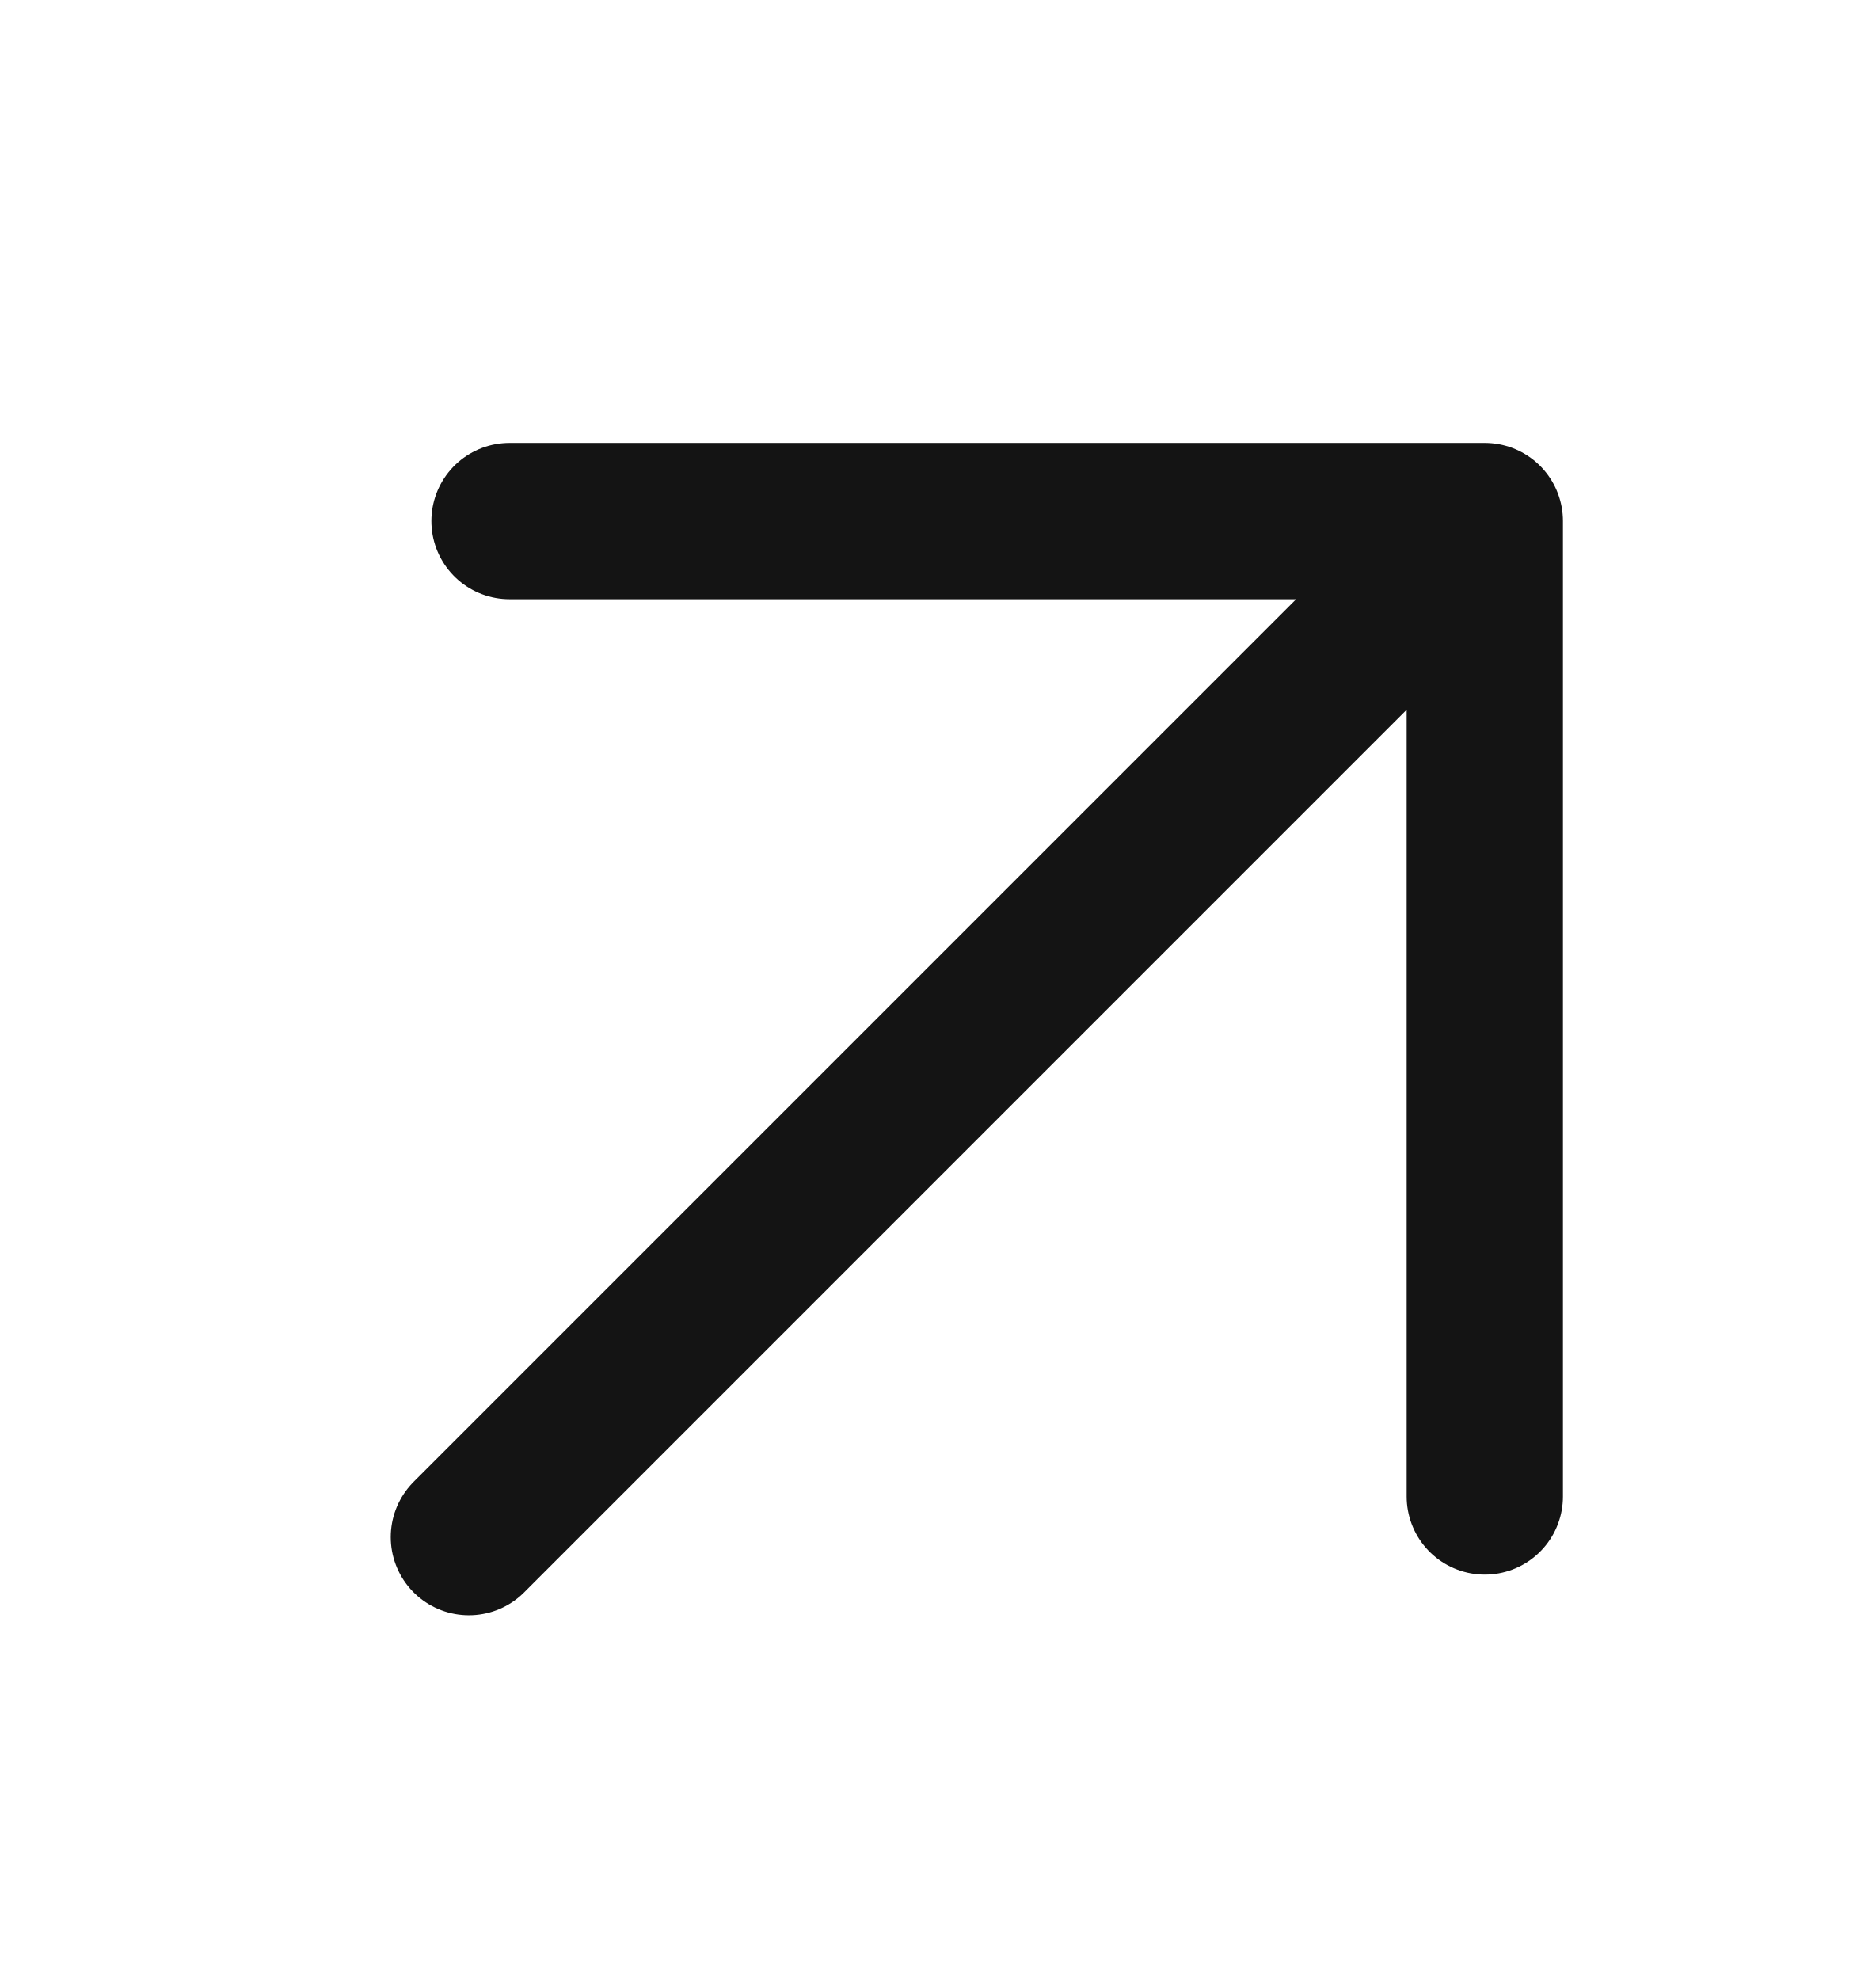
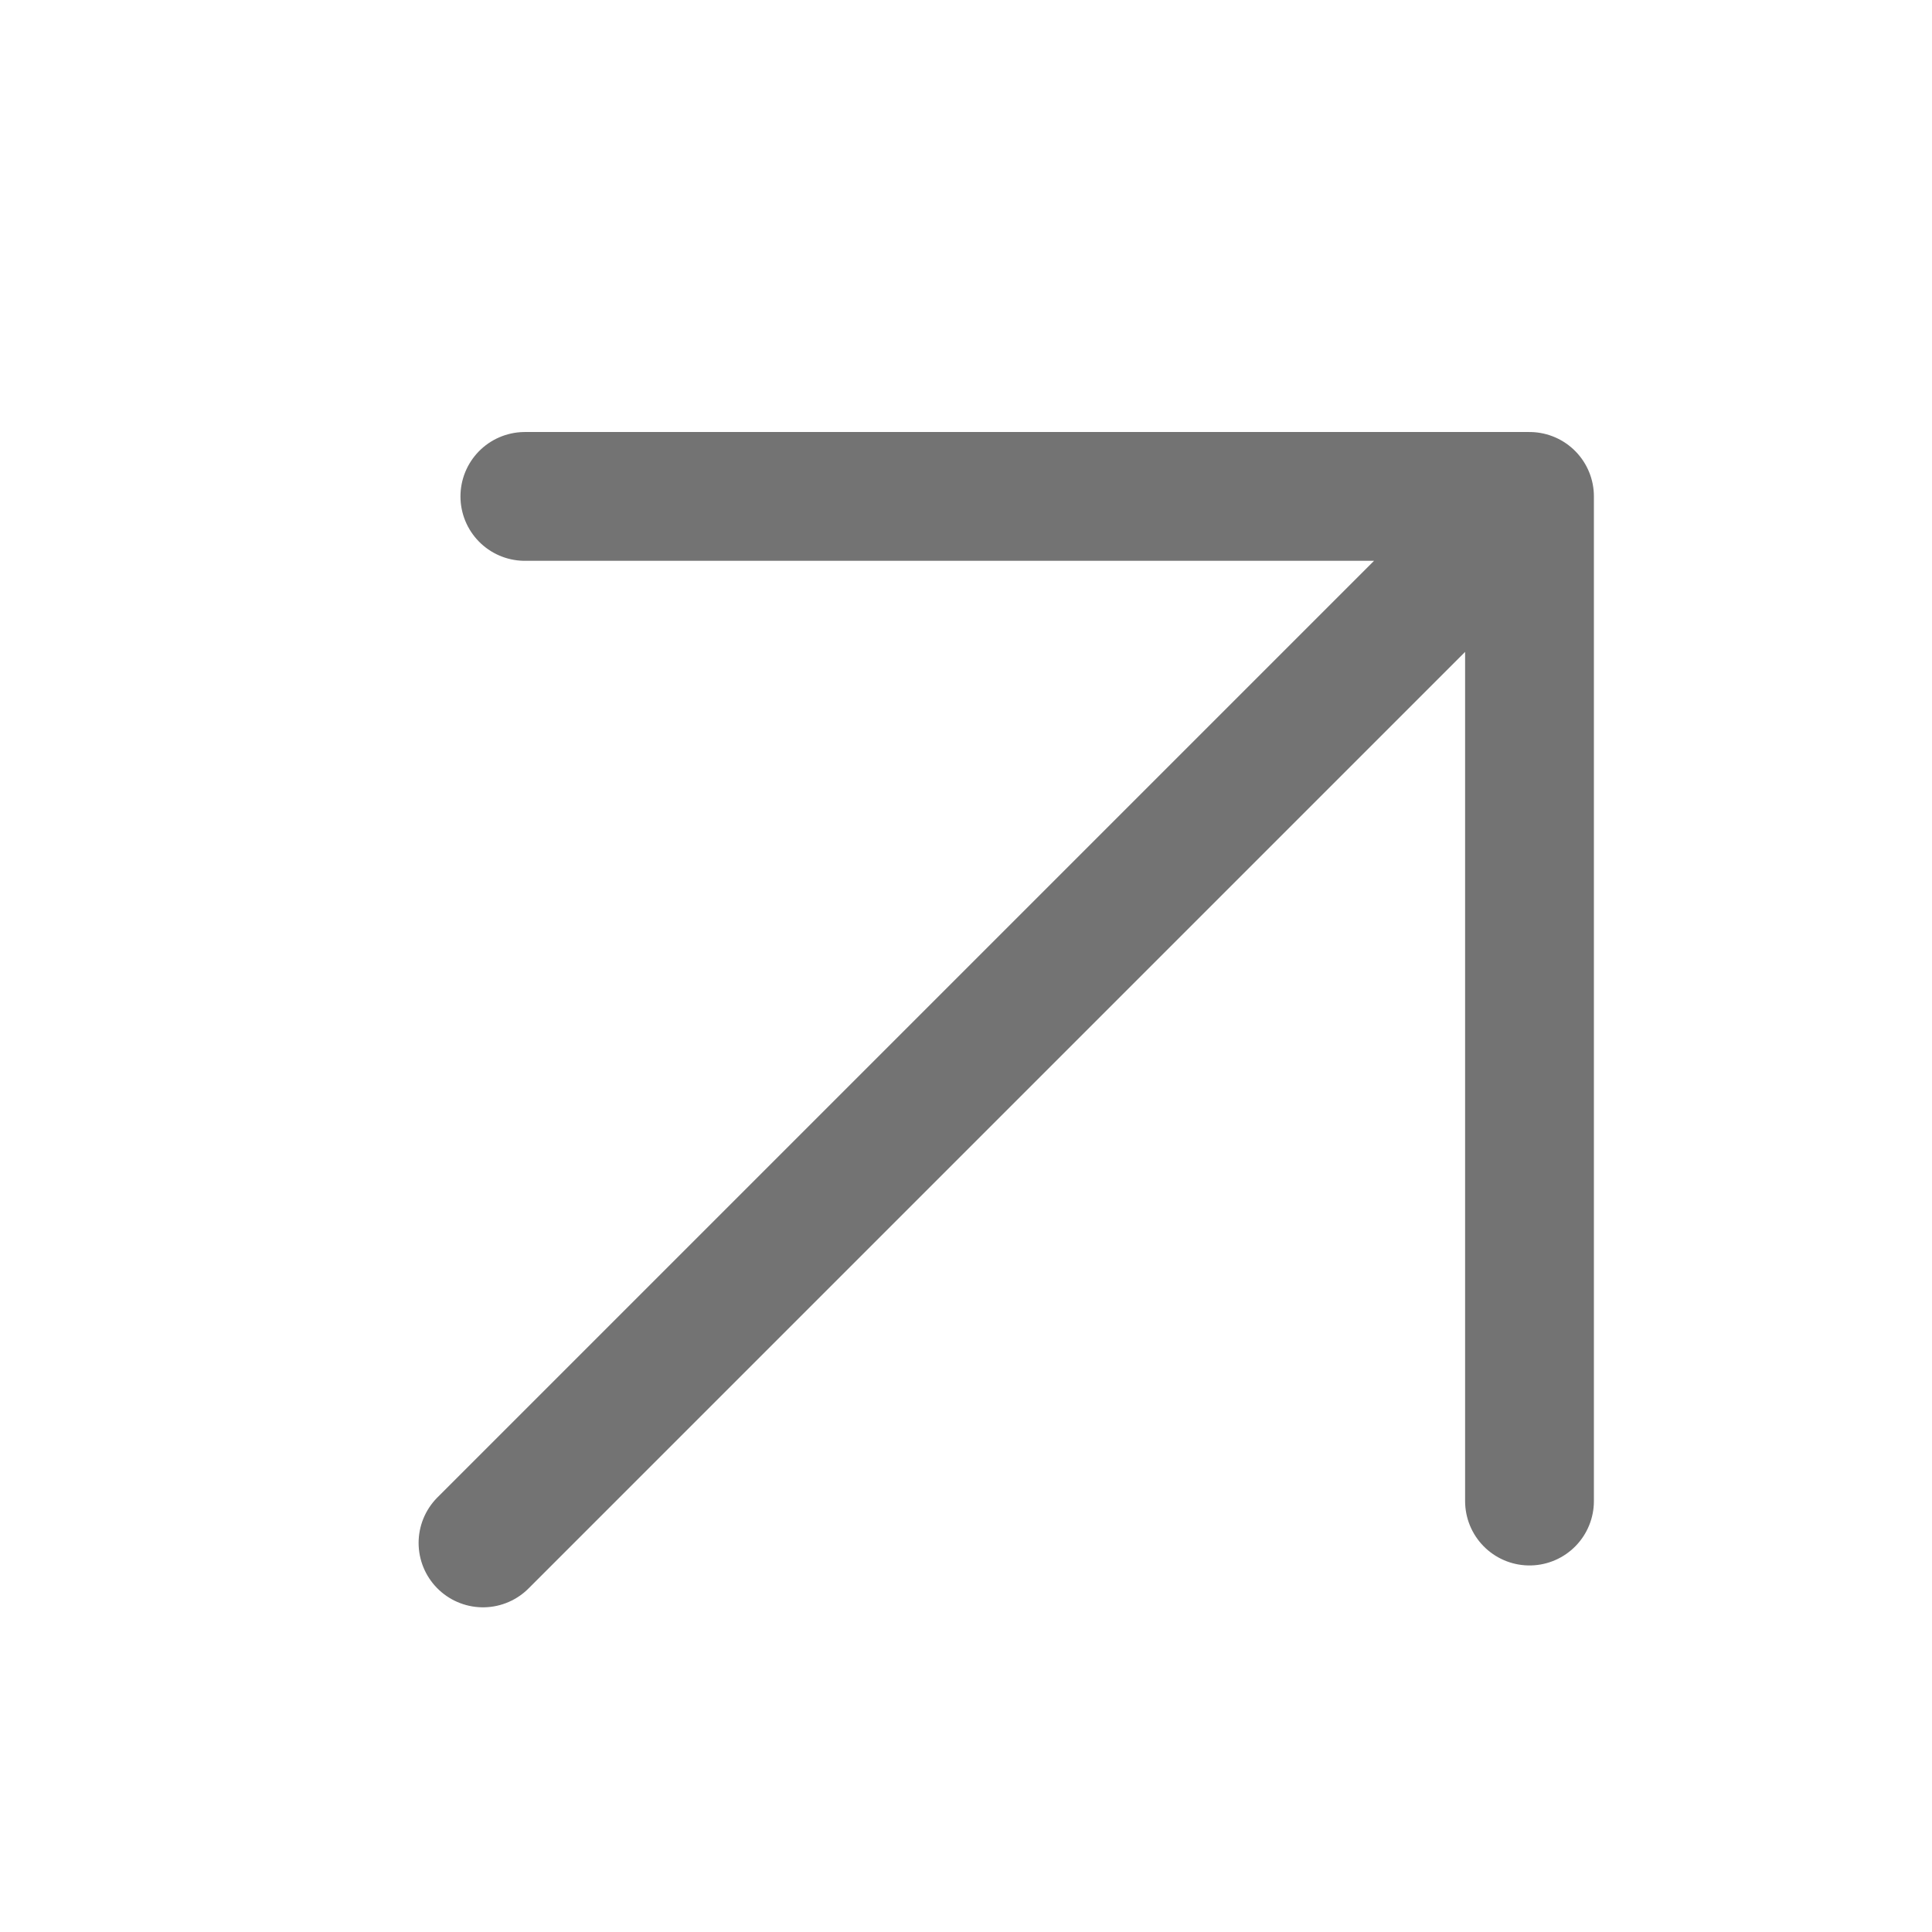
- <svg xmlns="http://www.w3.org/2000/svg" width="18" height="19" viewBox="0 0 18 19" fill="none">
-   <path d="M4.5 14.75L14.25 5M14.25 5V14.36M14.25 5H4.89" stroke="#141414" stroke-width="1.5" stroke-linecap="round" stroke-linejoin="round" />
+ <svg xmlns="http://www.w3.org/2000/svg" width="18" height="18" viewBox="0 0 18 18" fill="none">
+   <path d="M4.5 14.375L14.25 4.625M14.25 4.625V13.985M14.25 4.625H4.89" stroke="#737373" stroke-width="1.2" stroke-linecap="round" stroke-linejoin="round" />
</svg>
